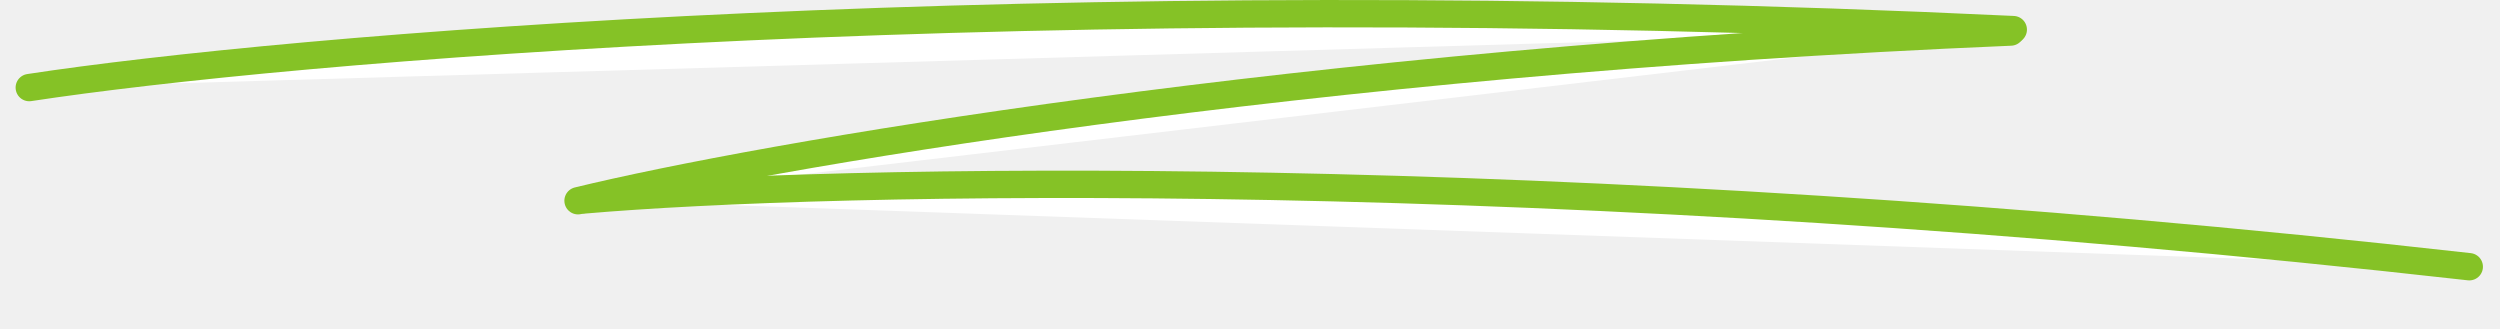
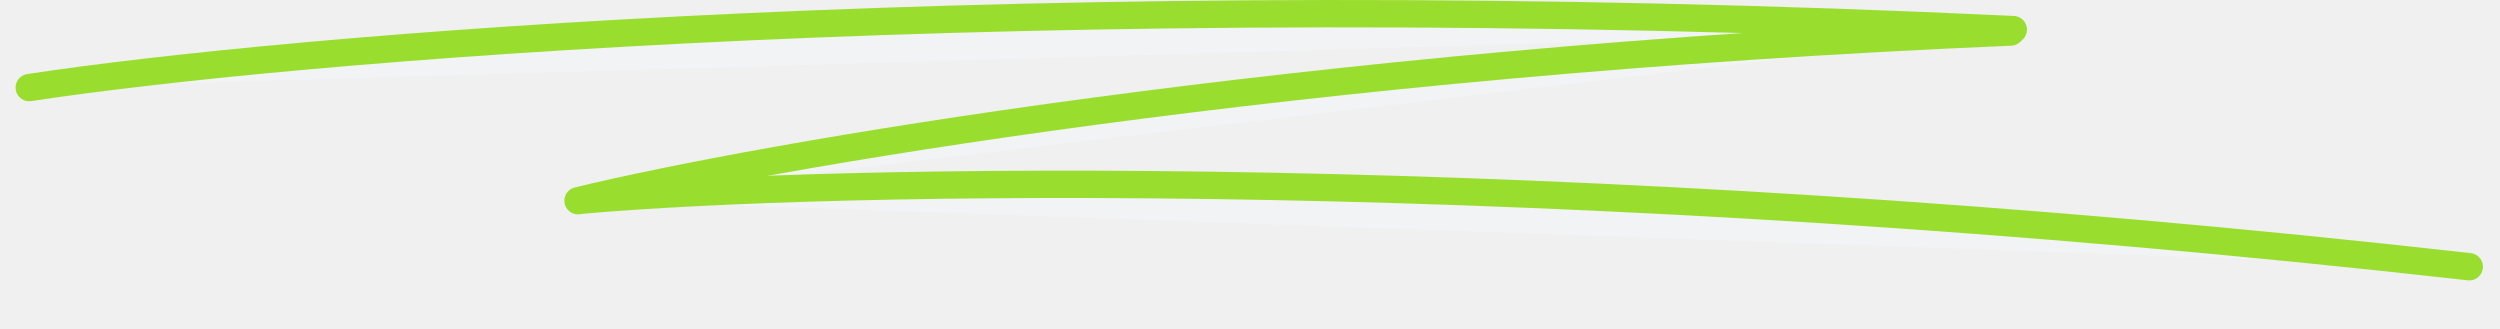
<svg xmlns="http://www.w3.org/2000/svg" width="160px" height="21px" viewBox="0 0 158 21" version="1.1">
  <g id="surface1">
-     <path style="fill-rule:nonzero;fill:#ffffff;fill-opacity:1;stroke-width:2;stroke-linecap:round;stroke-linejoin:miter;stroke:#85c226;stroke-opacity:1;stroke-miterlimit:4;" d="M 0.998 6.406 C 19.56 3.58 74.637 -1.223 146.463 2.165 " transform="matrix(0.872928,0,0,0.875,0,0)" />
-     <path style="fill-rule:nonzero;fill:#ffffff;fill-opacity:1;stroke-width:2;stroke-linecap:round;stroke-linejoin:miter;stroke:#85c226;stroke-opacity:1;stroke-miterlimit:4;" d="M 41.232 14.683 C 54.424 11.487 93.901 4.54 146.275 2.344 " transform="matrix(0.872928,0,0,0.875,0,0)" />
-     <path style="fill-rule:nonzero;fill:#ffffff;fill-opacity:1;stroke-width:2;stroke-linecap:round;stroke-linejoin:miter;stroke:#85c226;stroke-opacity:1;stroke-miterlimit:4;" d="M 41.666 14.625 C 59.511 13.08 112.141 11.893 179.895 19.509 " transform="matrix(0.872928,0,0,0.875,0,0)" />
+     <path style="fill-rule:nonzero;fill:#f2f3f4;fill-opacity:1;stroke-width:2;stroke-linecap:round;stroke-linejoin:miter;stroke:#99de2e;stroke-opacity:1;stroke-miterlimit:4;" d="M 0.998 6.406 C 19.56 3.58 74.637 -1.223 146.463 2.165 " transform="matrix(0.872928,0,0,0.875,0,0)" />
+     <path style="fill-rule:nonzero;fill:#f2f3f4;fill-opacity:1;stroke-width:2;stroke-linecap:round;stroke-linejoin:miter;stroke:#99de2e;stroke-opacity:1;stroke-miterlimit:4;" d="M 41.232 14.683 C 54.424 11.487 93.901 4.54 146.275 2.344 " transform="matrix(0.872928,0,0,0.875,0,0)" />
+     <path style="fill-rule:nonzero;fill:#f2f3f4;fill-opacity:1;stroke-width:2;stroke-linecap:round;stroke-linejoin:miter;stroke:#99de2e;stroke-opacity:1;stroke-miterlimit:4;" d="M 41.666 14.625 C 59.511 13.08 112.141 11.893 179.895 19.509 " transform="matrix(0.872928,0,0,0.875,0,0)" />
  </g>
</svg>
